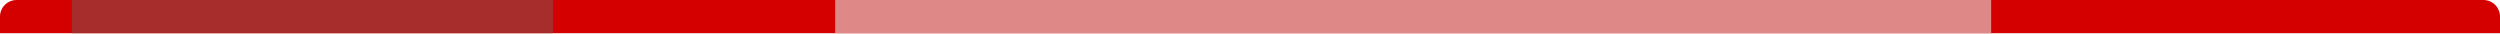
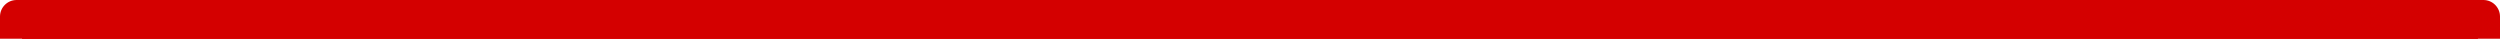
- <svg xmlns="http://www.w3.org/2000/svg" width="452px" height="6px" viewBox="0 0 452 6" version="1.1">
+ <svg xmlns="http://www.w3.org/2000/svg" width="452px" height="7px" viewBox="0 0 452 7" version="1.1">
  <g id="Page-1" stroke="none" stroke-width="1" fill="none" fill-rule="evenodd">
-     <g id="Login" transform="translate(-374, -252)" fill-rule="nonzero">
+     <g id="Login" transform="translate(-374, -251)" fill-rule="nonzero">
      <g id="Group-6" transform="translate(374, 170)">
-         <g id="Loading-bar" transform="translate(226, 85) scale(1, -1) translate(-226, -85) translate(0, 82)">
-           <path id="Rectangle4" d="M3,0 L449,0 C450.657,-3.04359188e-16 452,1.343 452,3 L452,6 L0,6 L0,3 C-2.02906125e-16,1.343 1.343,3.04359188e-16 3,0 Z" fill="#D40000" transform="translate(226, 3) scale(1, -1) translate(-226, -3) " />
-           <rect id="Rectangle5" fill="#DE8888" transform="translate(255.5, 3) scale(1, -1) translate(-255.5, -3) " x="151" y="0" width="209" height="6" />
-           <rect id="Rectangle6" fill="#A72D2D" transform="translate(56.5, 3) scale(1, -1) translate(-56.5, -3) " x="13" y="0" width="87" height="6" />
+         <g id="Loading-bar" transform="translate(226, 84.5) scale(1, -1) translate(-226, -84.5) translate(0, 81)">
+           <path d="M3,0 L449,0 C450.657,-3.04359188e-16 452,1.343 452,3 L452,7 L0,7 L0,3 C-2.02906125e-16,1.343 1.343,3.04359188e-16 3,0 Z" id="Background" fill="#D40000" transform="translate(226, 3.5) scale(1, -1) translate(-226, -3.5) " />
+           <path d="M7.5,3.5 L444.5,3.5" id="Line1" stroke="#D40000" stroke-width="7" stroke-linecap="square" />
+           <path d="M7.5,3.5 L444.5,3.5" id="Line2" stroke="#D40000" stroke-width="7" stroke-linecap="square" />
        </g>
      </g>
    </g>
  </g>
</svg>
